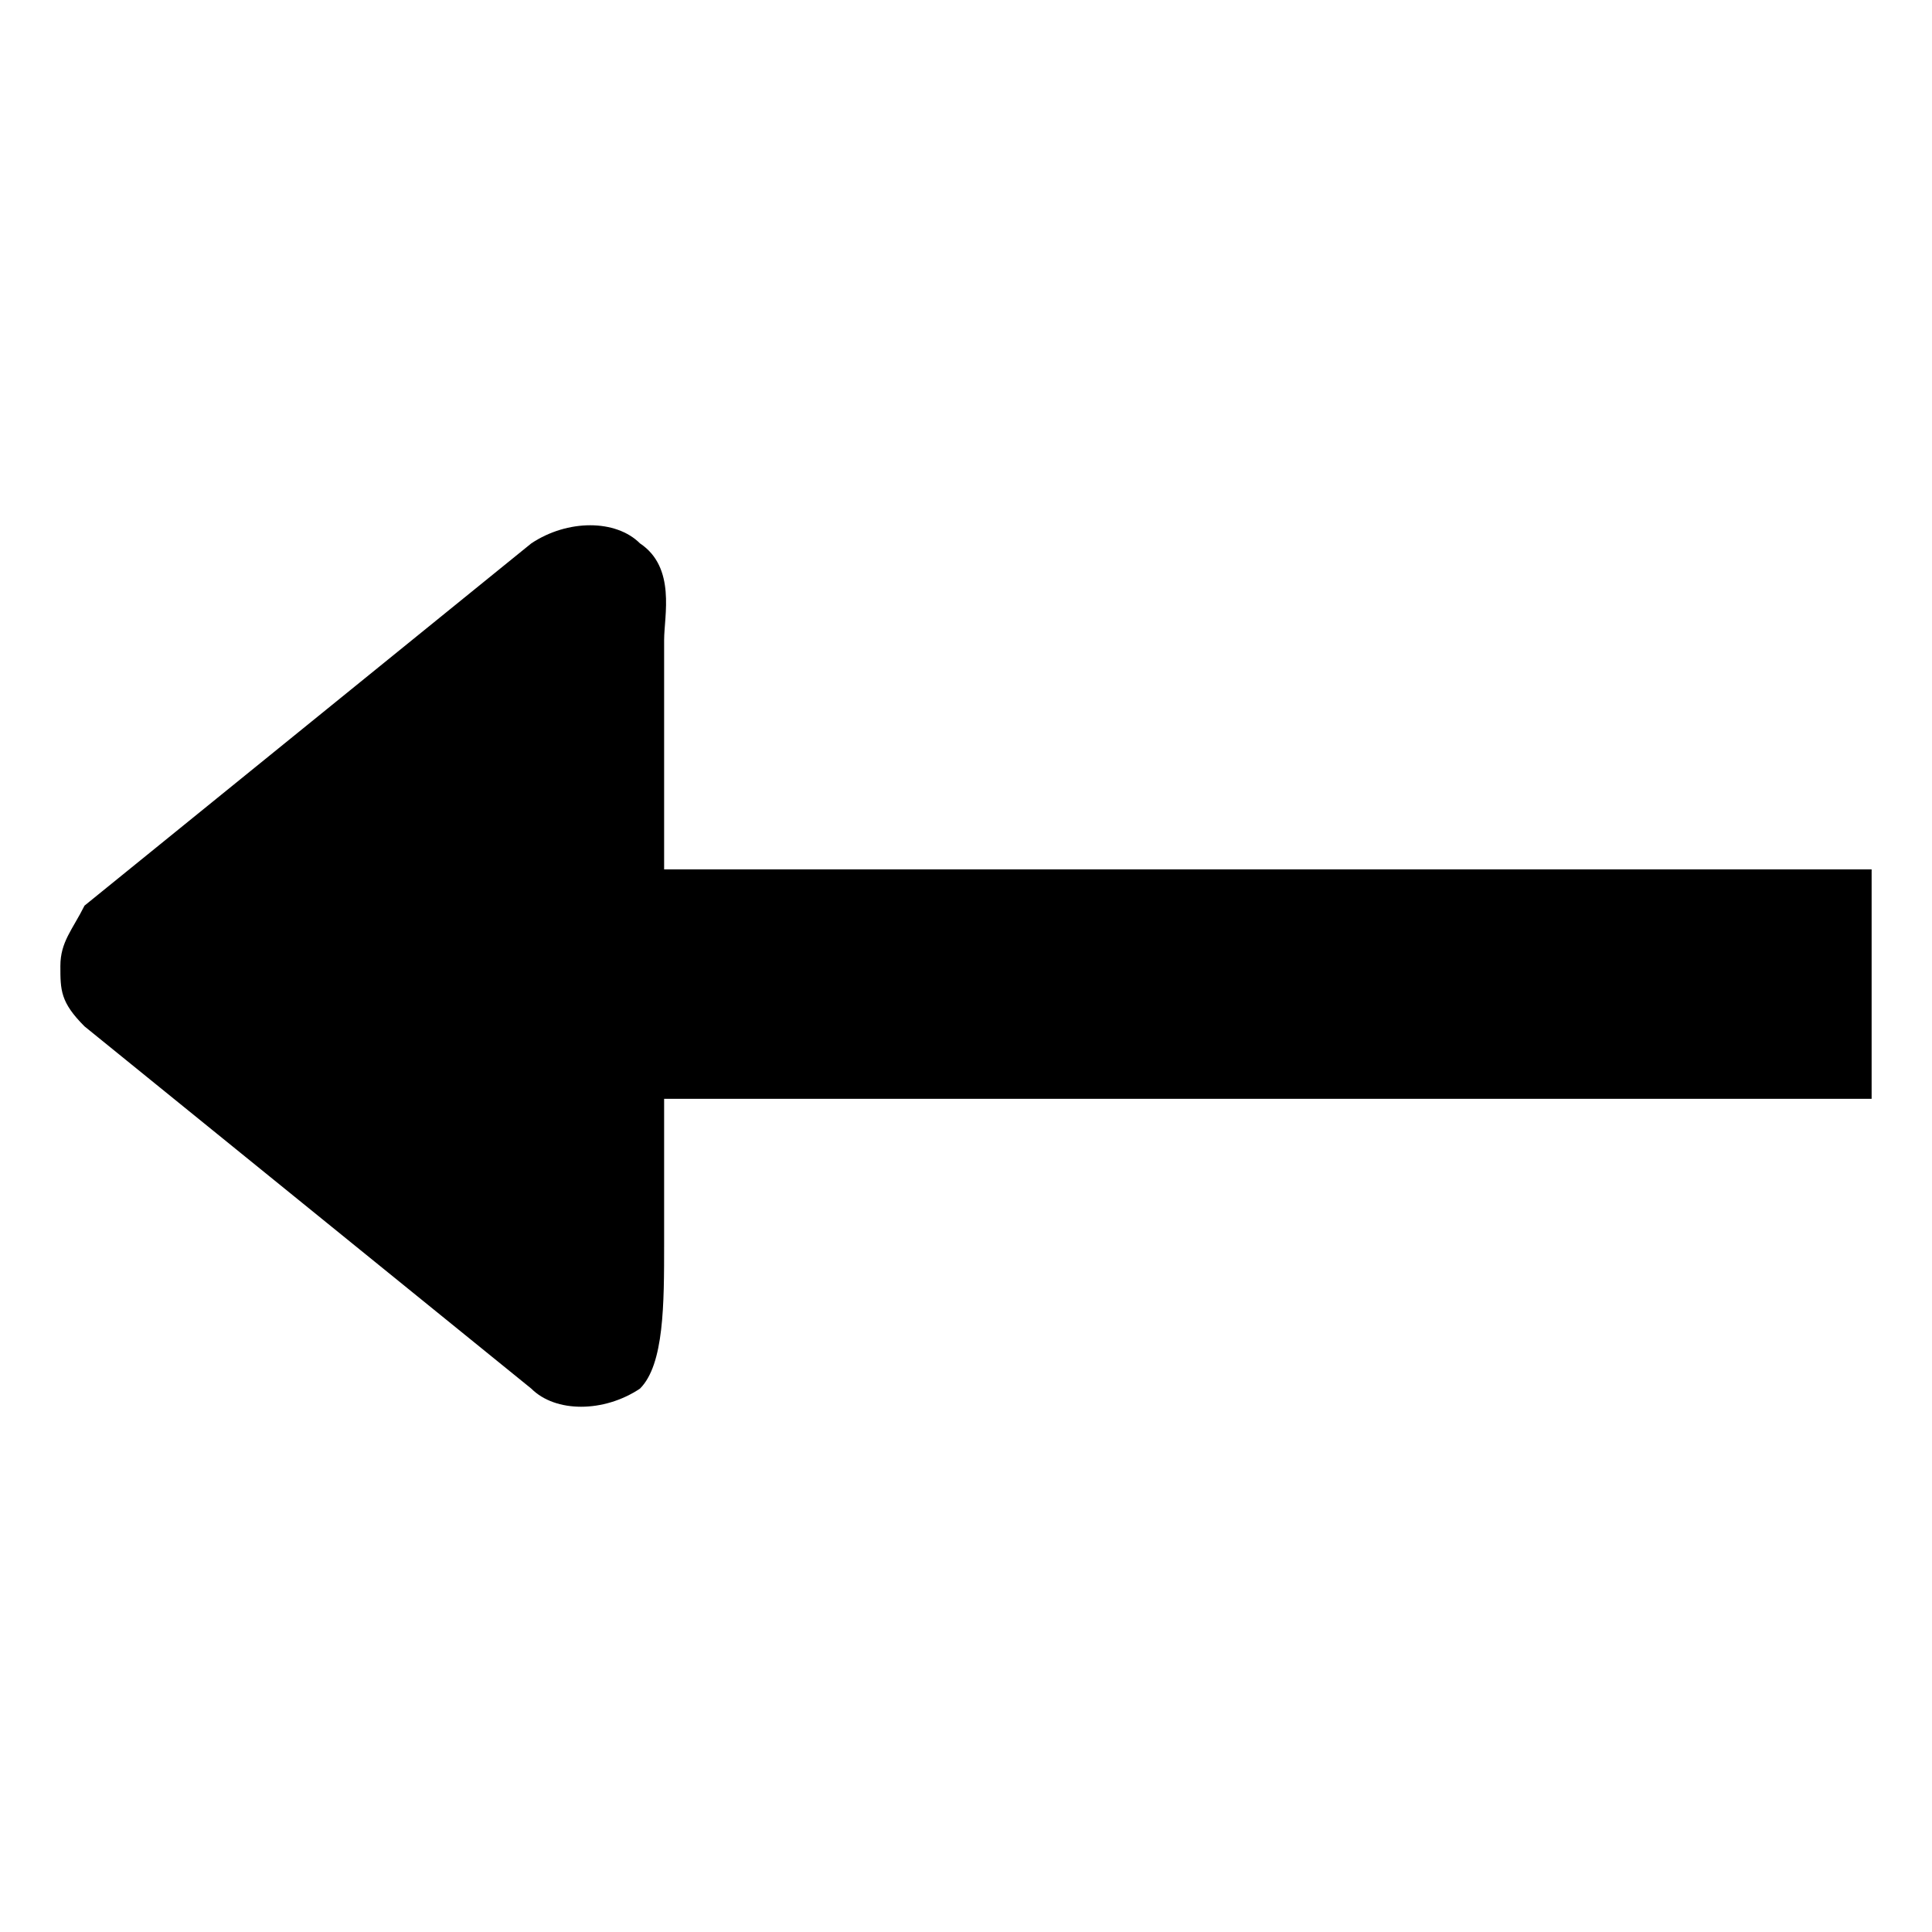
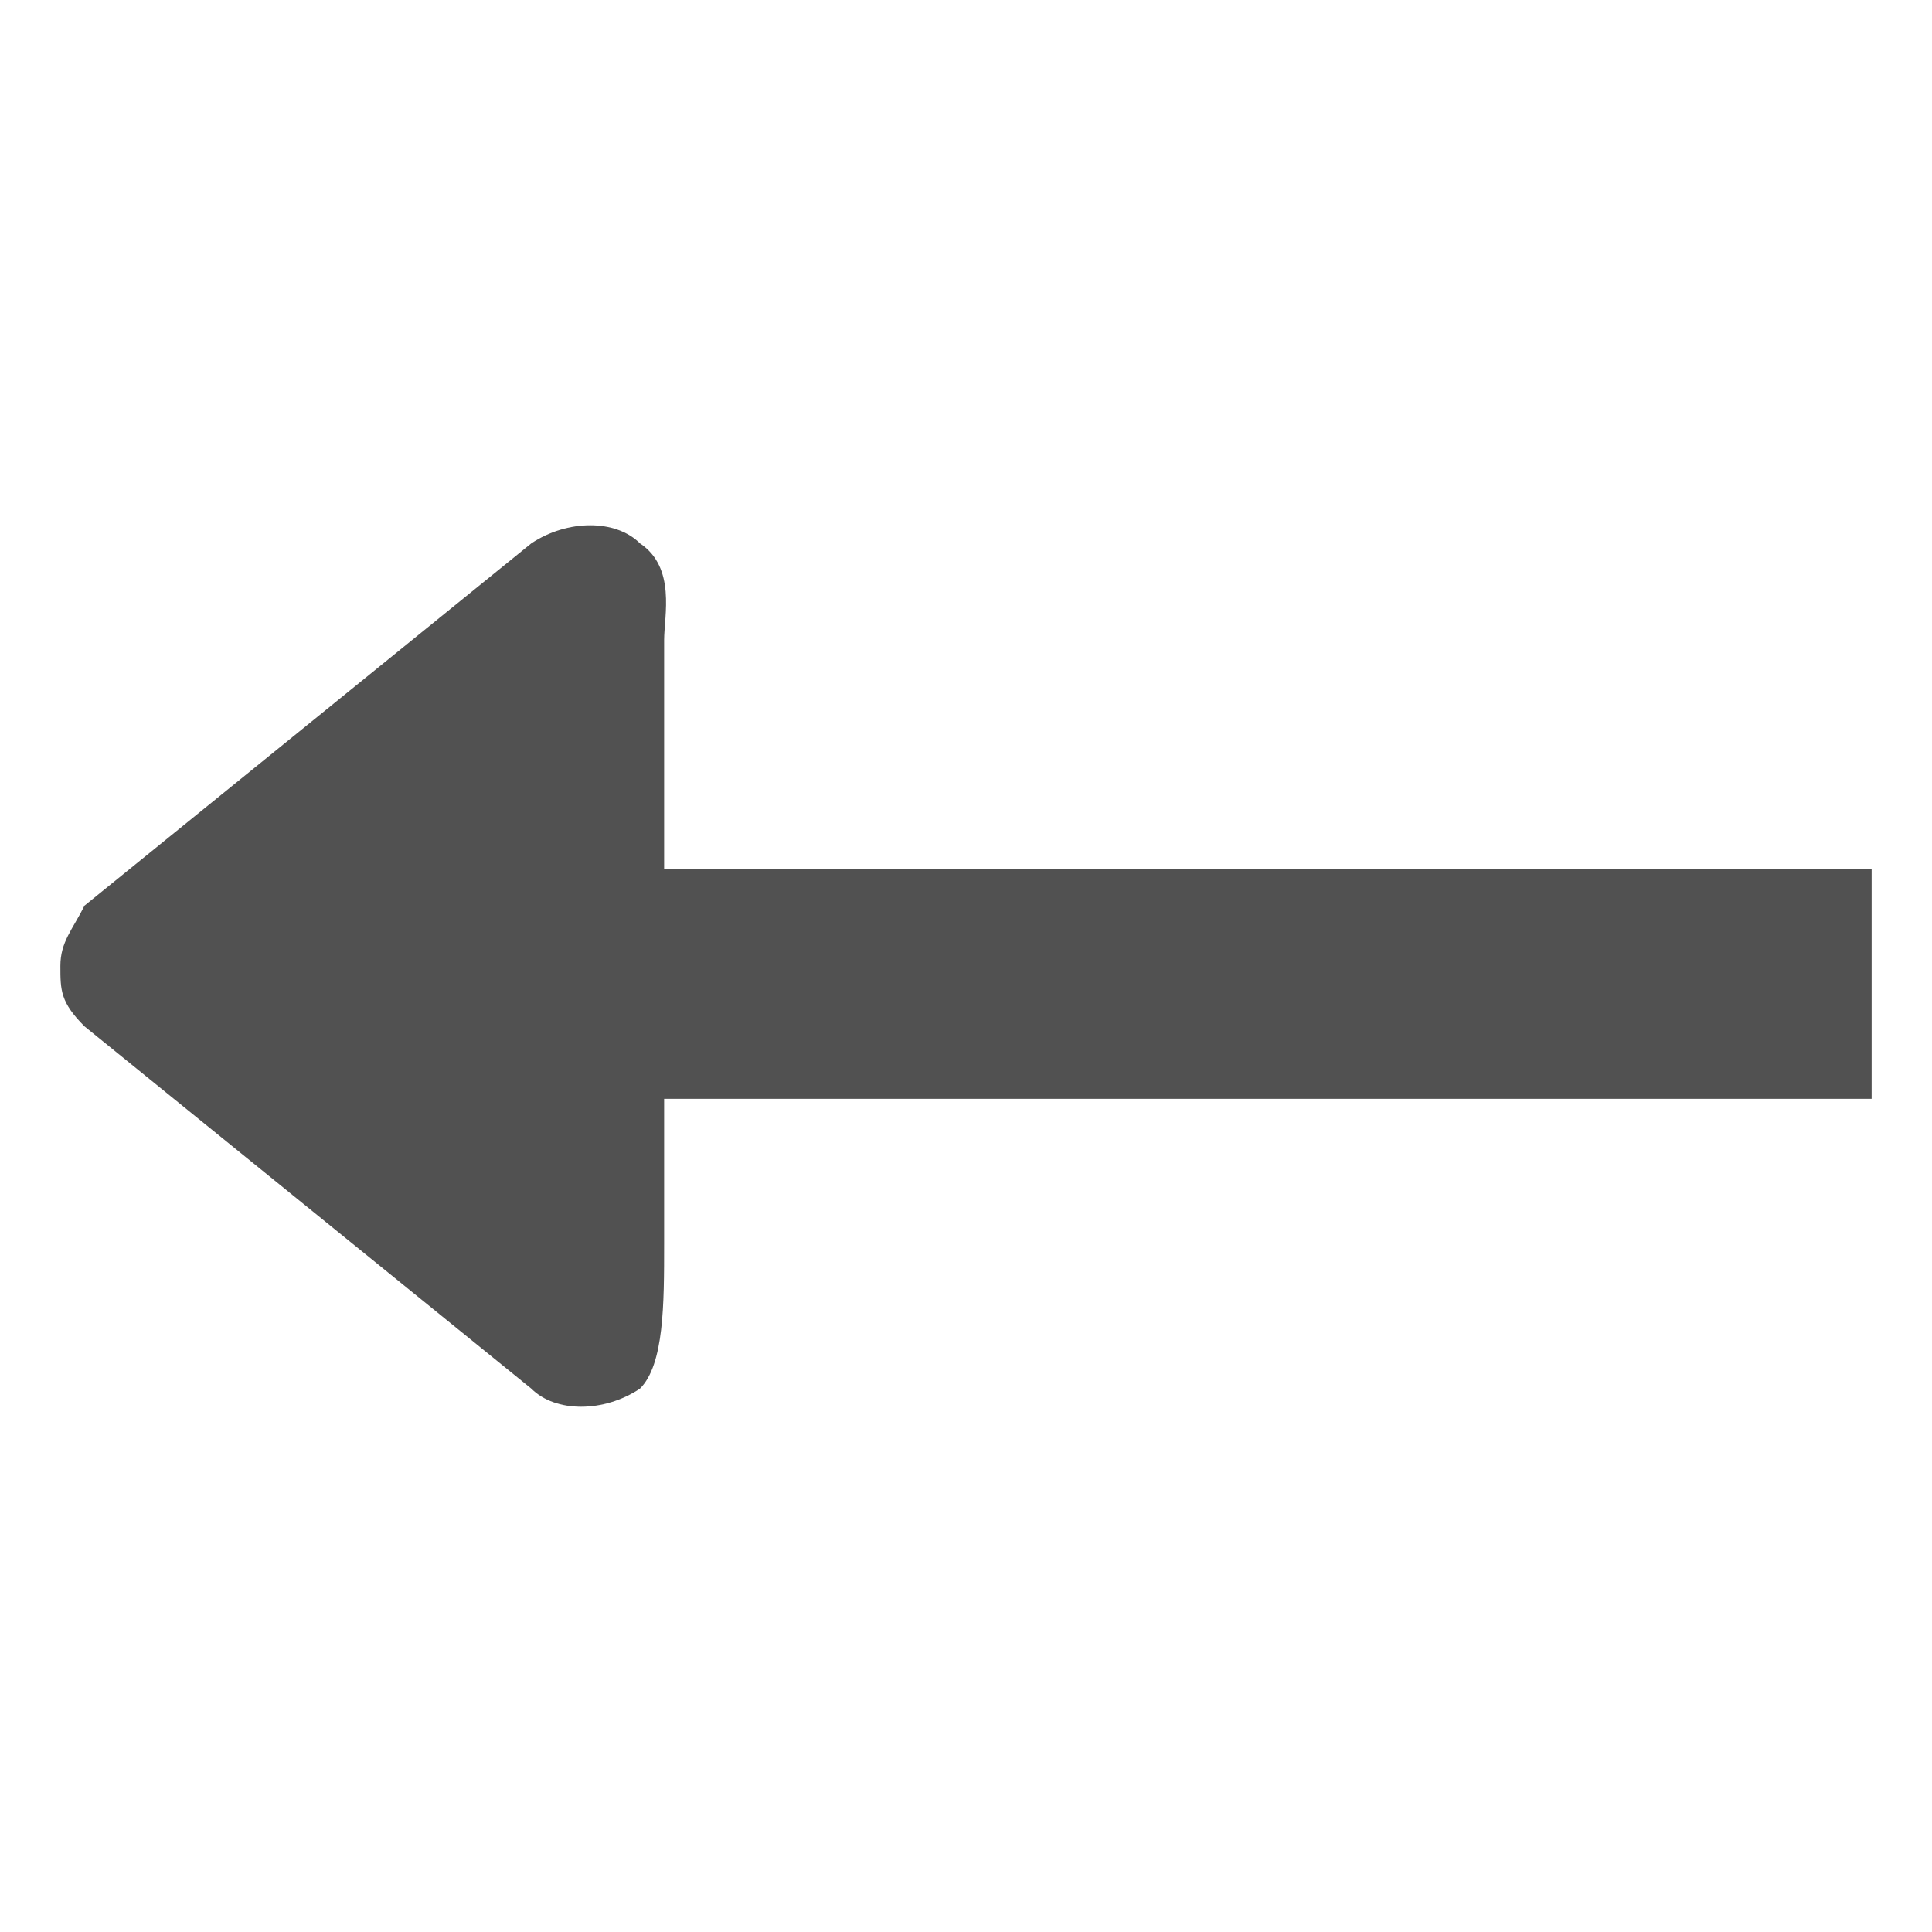
<svg xmlns="http://www.w3.org/2000/svg" version="1.1" id="图层_1" x="0px" y="0px" viewBox="0 0 16 16" style="enable-background:new 0 0 16 16;" xml:space="preserve">
-   <path d="M15.5,9.1V7.2h-10V5.3c0-0.2,0.1-0.6-0.2-0.8c-0.2-0.2-0.6-0.2-0.9,0l-3.7,3C0.6,7.7,0.5,7.8,0.5,8c0,0.2,0,0.3,0.2,0.5  l3.7,3c0.2,0.2,0.6,0.2,0.9,0c0.2-0.2,0.2-0.7,0.2-1.2V9.1H15.5z" />
+   <path d="M15.5,9.1V7.2h-10V5.3c0-0.2,0.1-0.6-0.2-0.8c-0.2-0.2-0.6-0.2-0.9,0l-3.7,3C0.6,7.7,0.5,7.8,0.5,8c0,0.2,0,0.3,0.2,0.5  l3.7,3c0.2,0.2,0.6,0.2,0.9,0c0.2-0.2,0.2-0.7,0.2-1.2V9.1H15.5z" fill="#515151" />
</svg>
